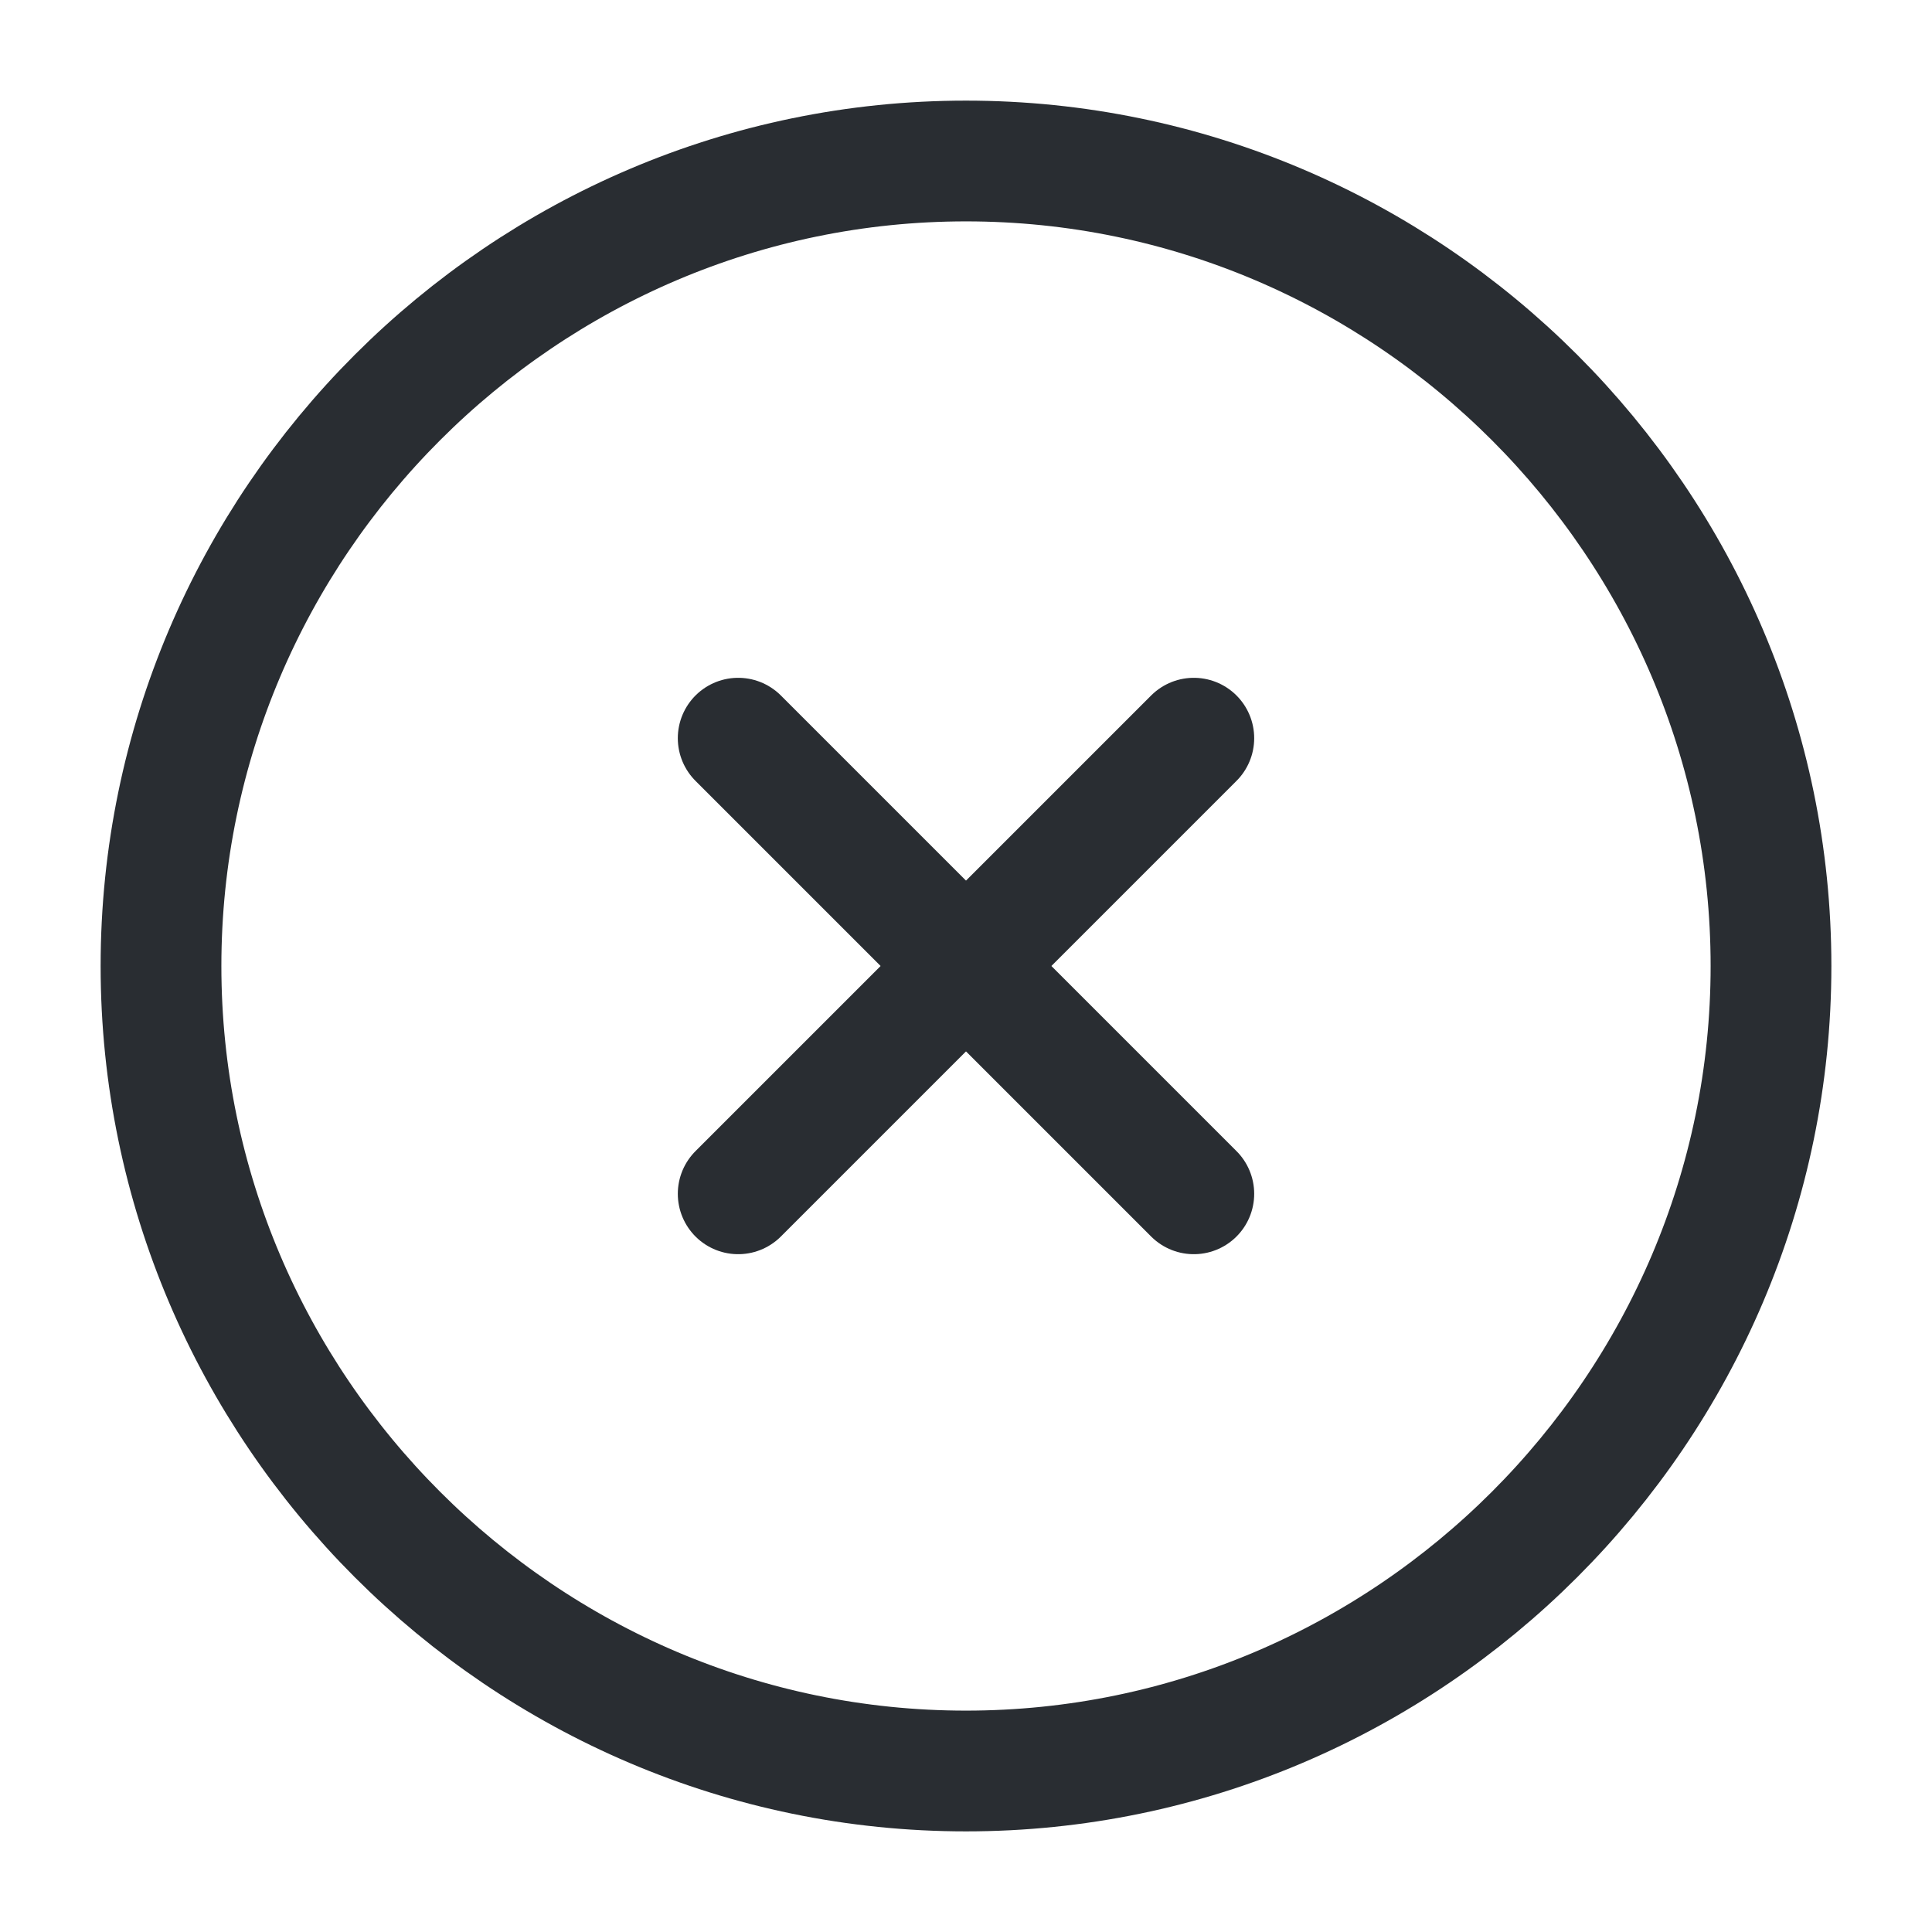
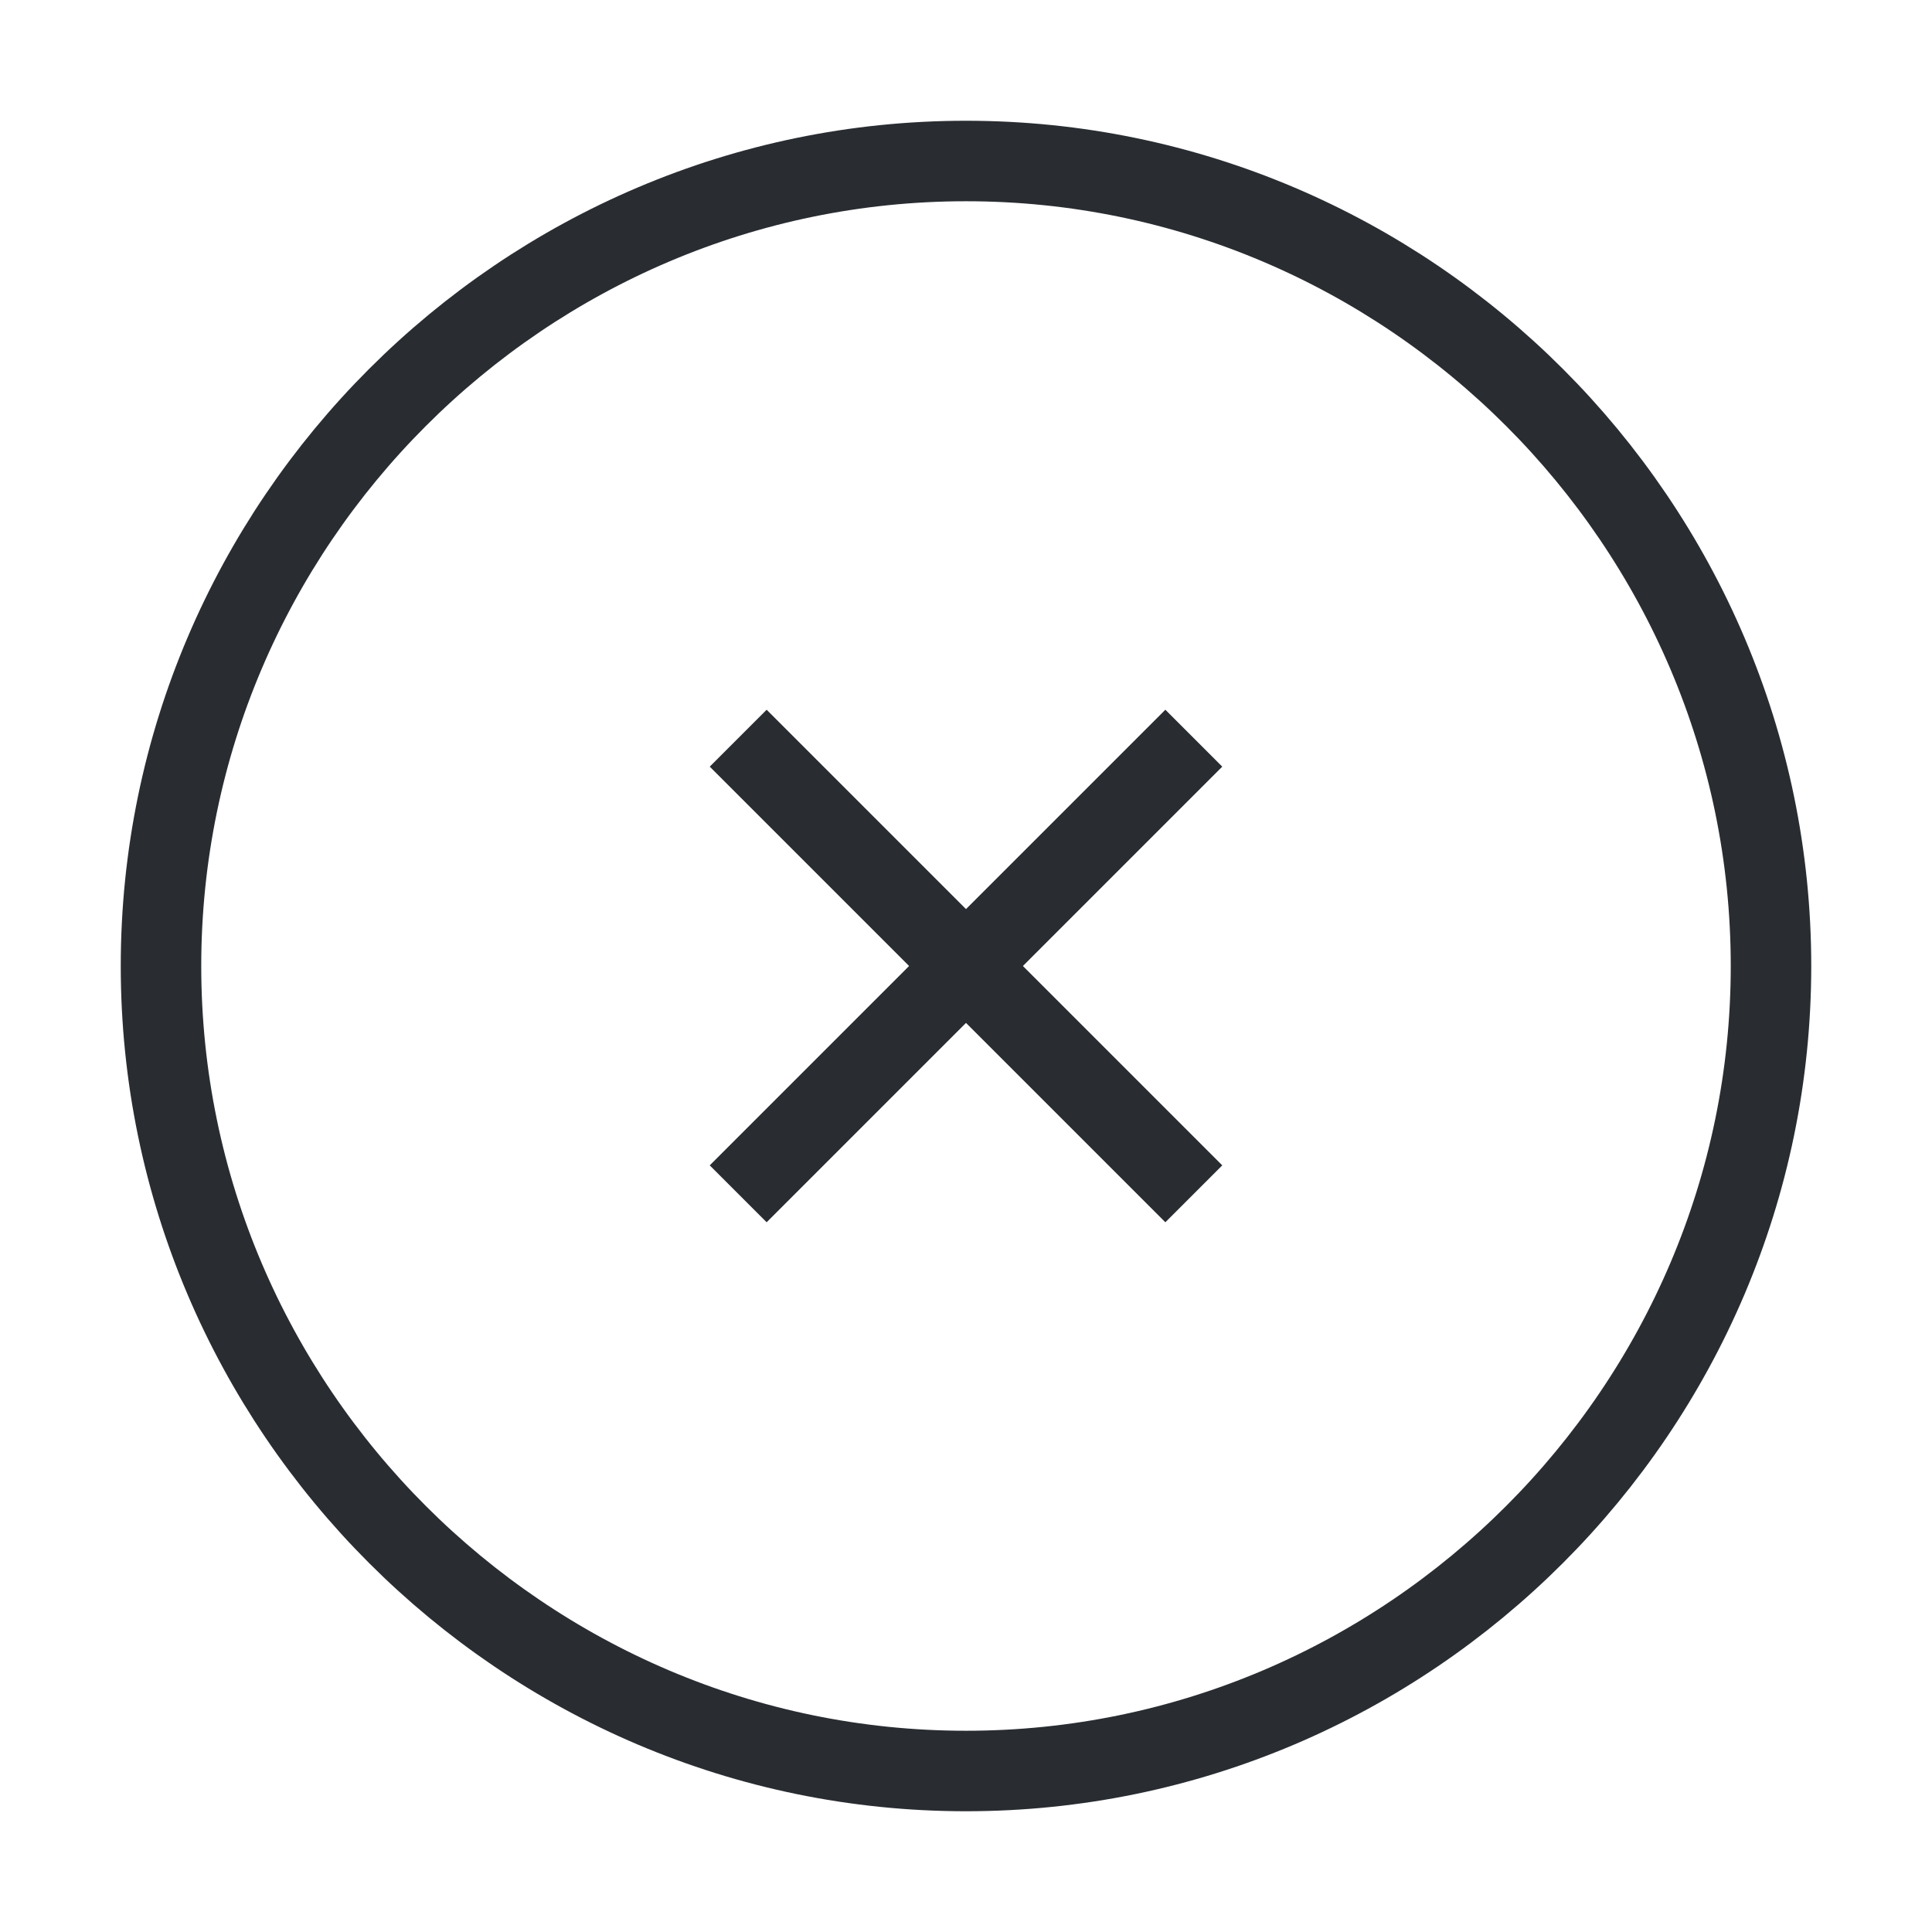
<svg xmlns="http://www.w3.org/2000/svg" width="24" height="24" viewBox="0 0 24 24" fill="none">
-   <path d="M12 22C17.5 22 22 17.5 22 12C22 6.5 17.5 2 12 2C6.5 2 2 6.5 2 12C2 17.5 6.5 22 12 22Z" stroke="#292D32" stroke-width="1.5" stroke-linecap="round" stroke-linejoin="round" />
-   <path d="M9.17 14.83L14.83 9.17" stroke="#292D32" stroke-width="1.5" stroke-linecap="round" stroke-linejoin="round" />
-   <path d="M14.83 14.83L9.17 9.17" stroke="#292D32" stroke-width="1.5" stroke-linecap="round" stroke-linejoin="round" />
+   <path d="M12 22C17.5 22 22 17.5 22 12C22 6.5 17.5 2 12 2C6.5 2 2 6.5 2 12C2 17.5 6.5 22 12 22Z" stroke="#292D32" strokeWidth="1.5" strokeLinecap="round" strokeLinejoin="round" />
+   <path d="M9.17 14.83L14.83 9.17" stroke="#292D32" strokeWidth="1.5" strokeLinecap="round" strokeLinejoin="round" />
+   <path d="M14.83 14.83L9.17 9.17" stroke="#292D32" strokeWidth="1.5" strokeLinecap="round" strokeLinejoin="round" />
</svg>
